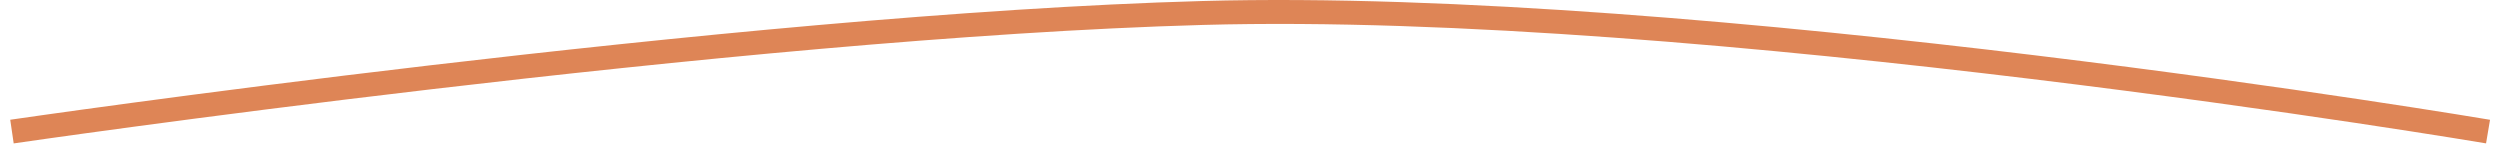
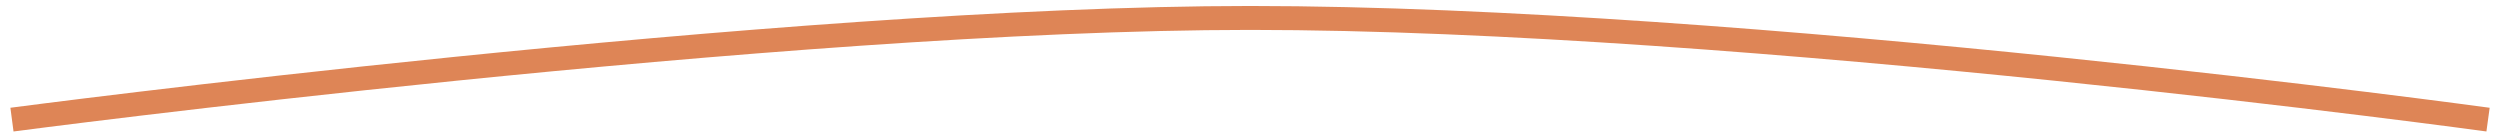
- <svg xmlns="http://www.w3.org/2000/svg" width="209" height="12" viewBox="0 0 209 12" fill="none">
-   <path d="M1 11C1 11 61.46 2.168 100.541 1.085C142.325 -0.073 208 11 208 11" stroke="#DE8556" stroke-width="2" />
+ <svg xmlns="http://www.w3.org/2000/svg" width="209" height="11" viewBox="0 0 209 11" fill="none">
+   <path d="M1 10C1 10 65.404 1.5 104.5 1.5C146 1.5 208 10 208 10" stroke="#DE8556" stroke-width="2" />
</svg>
